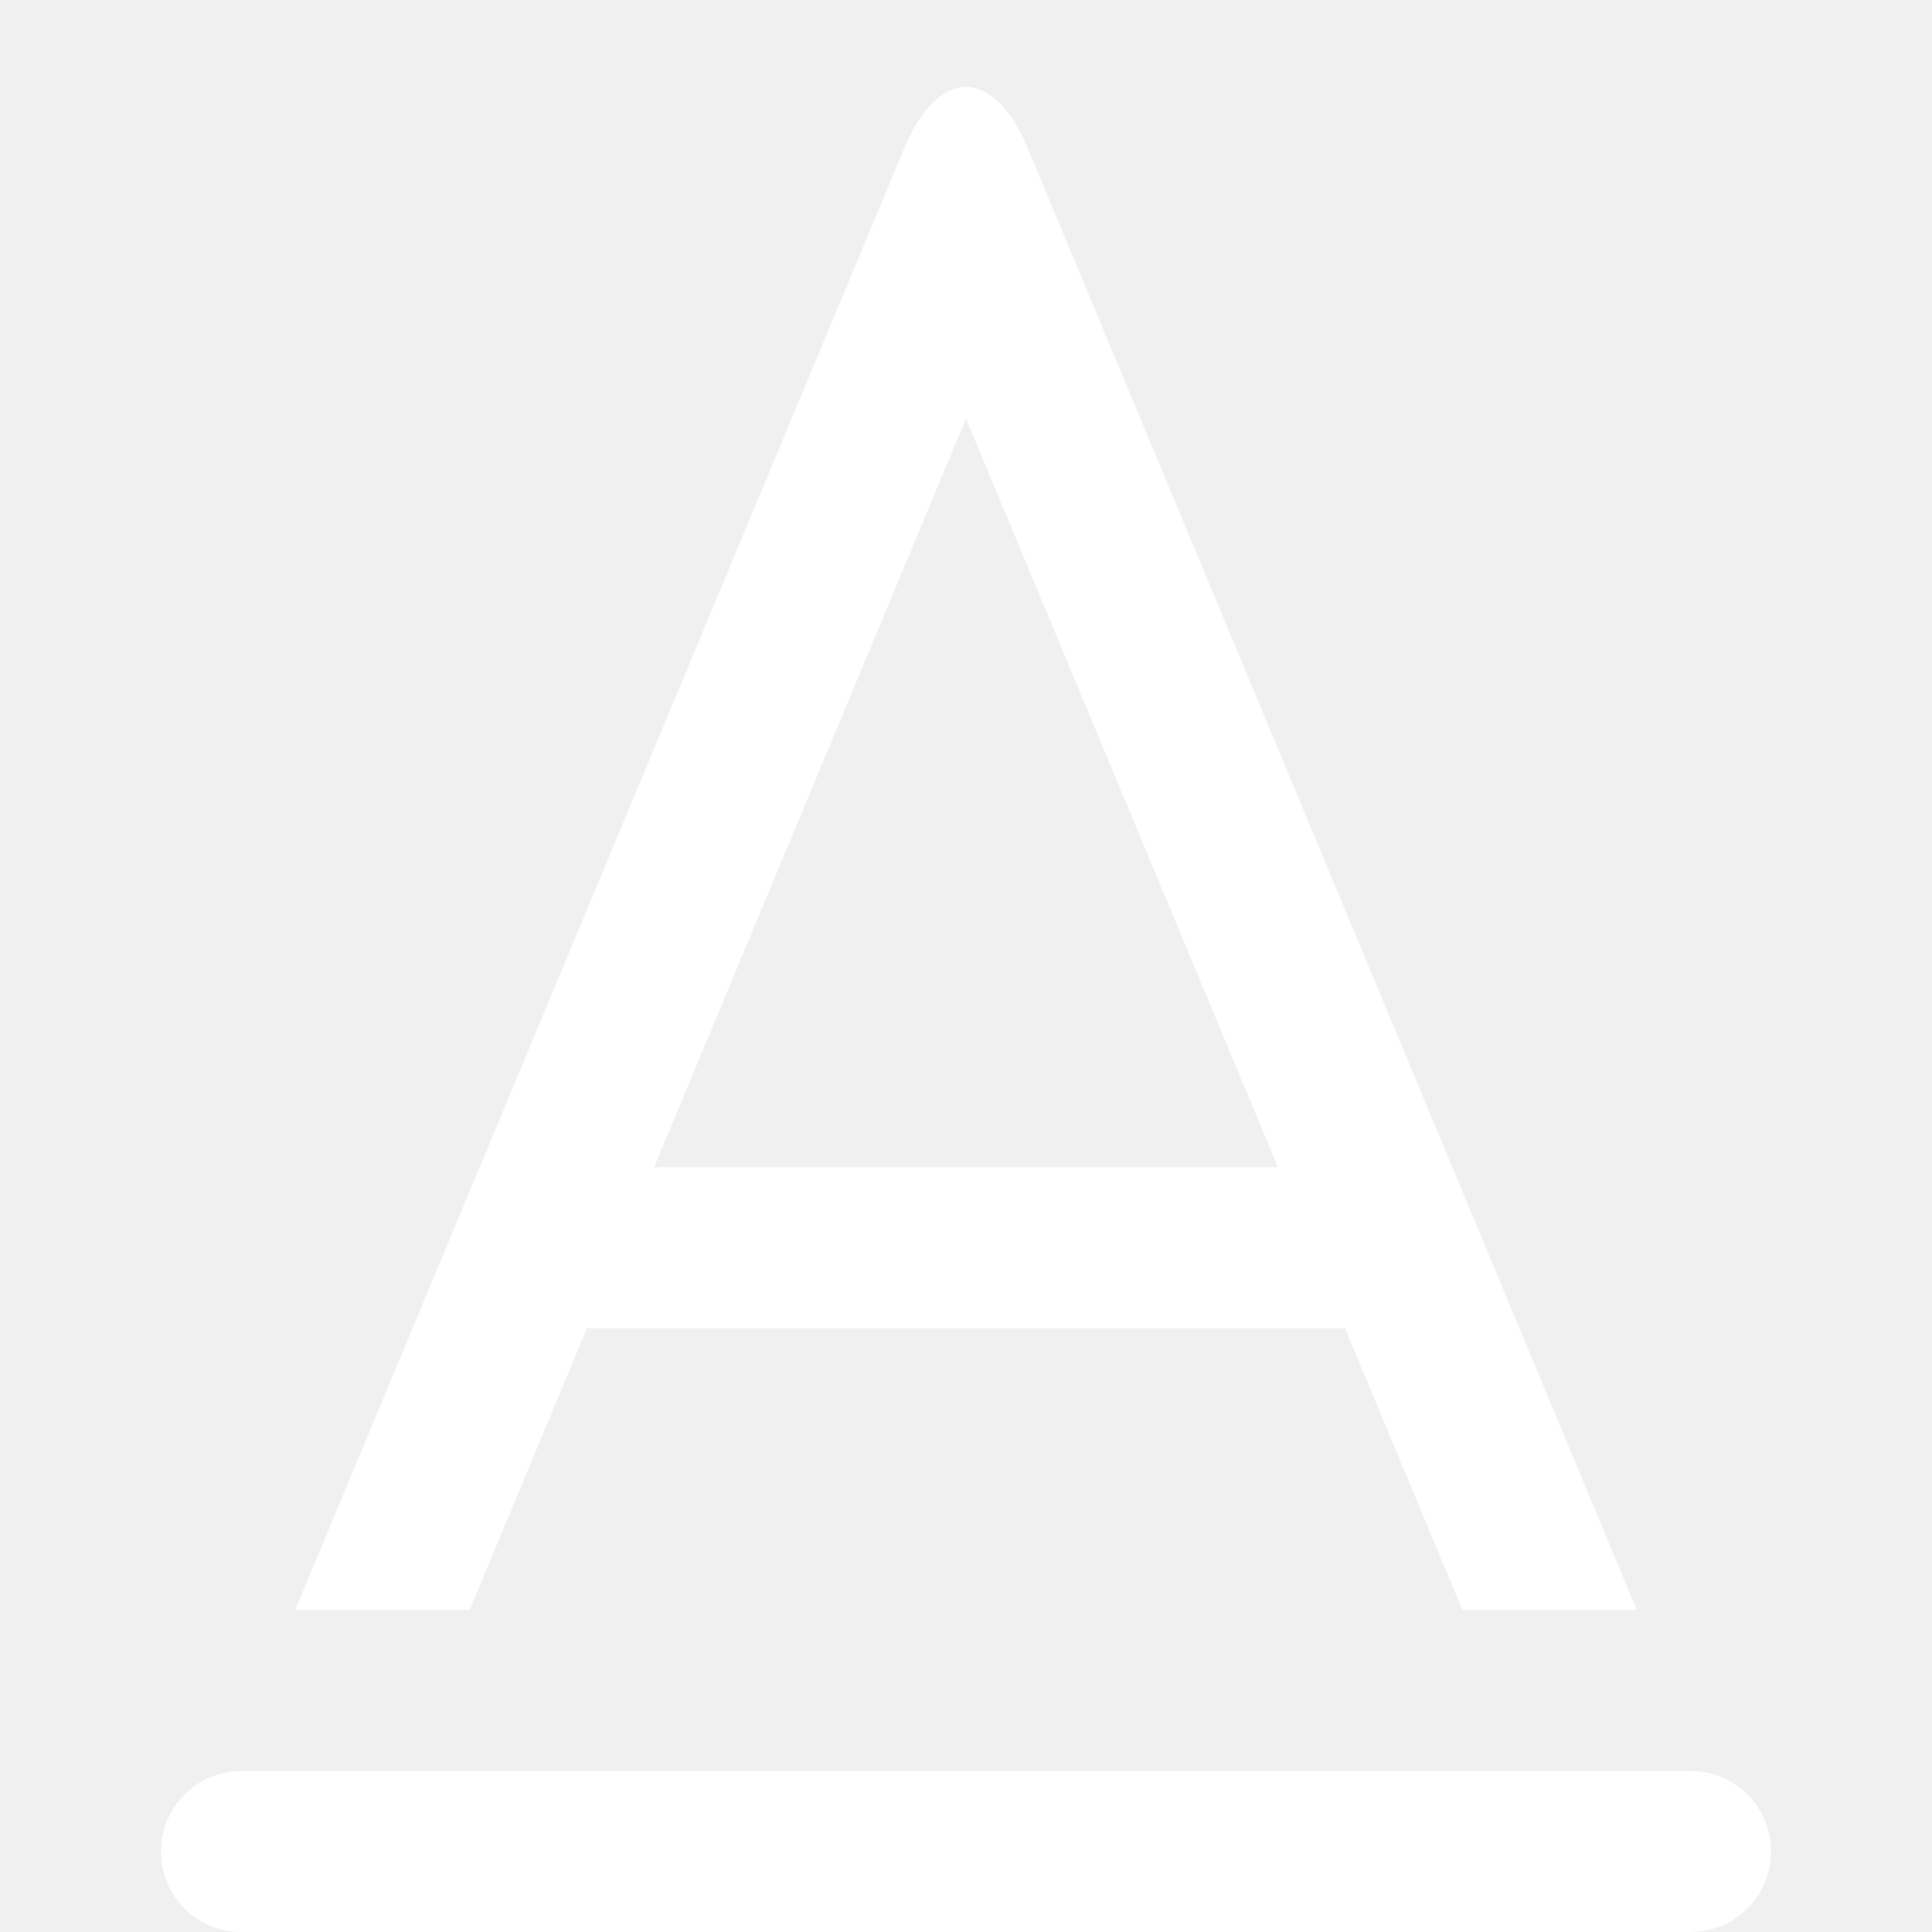
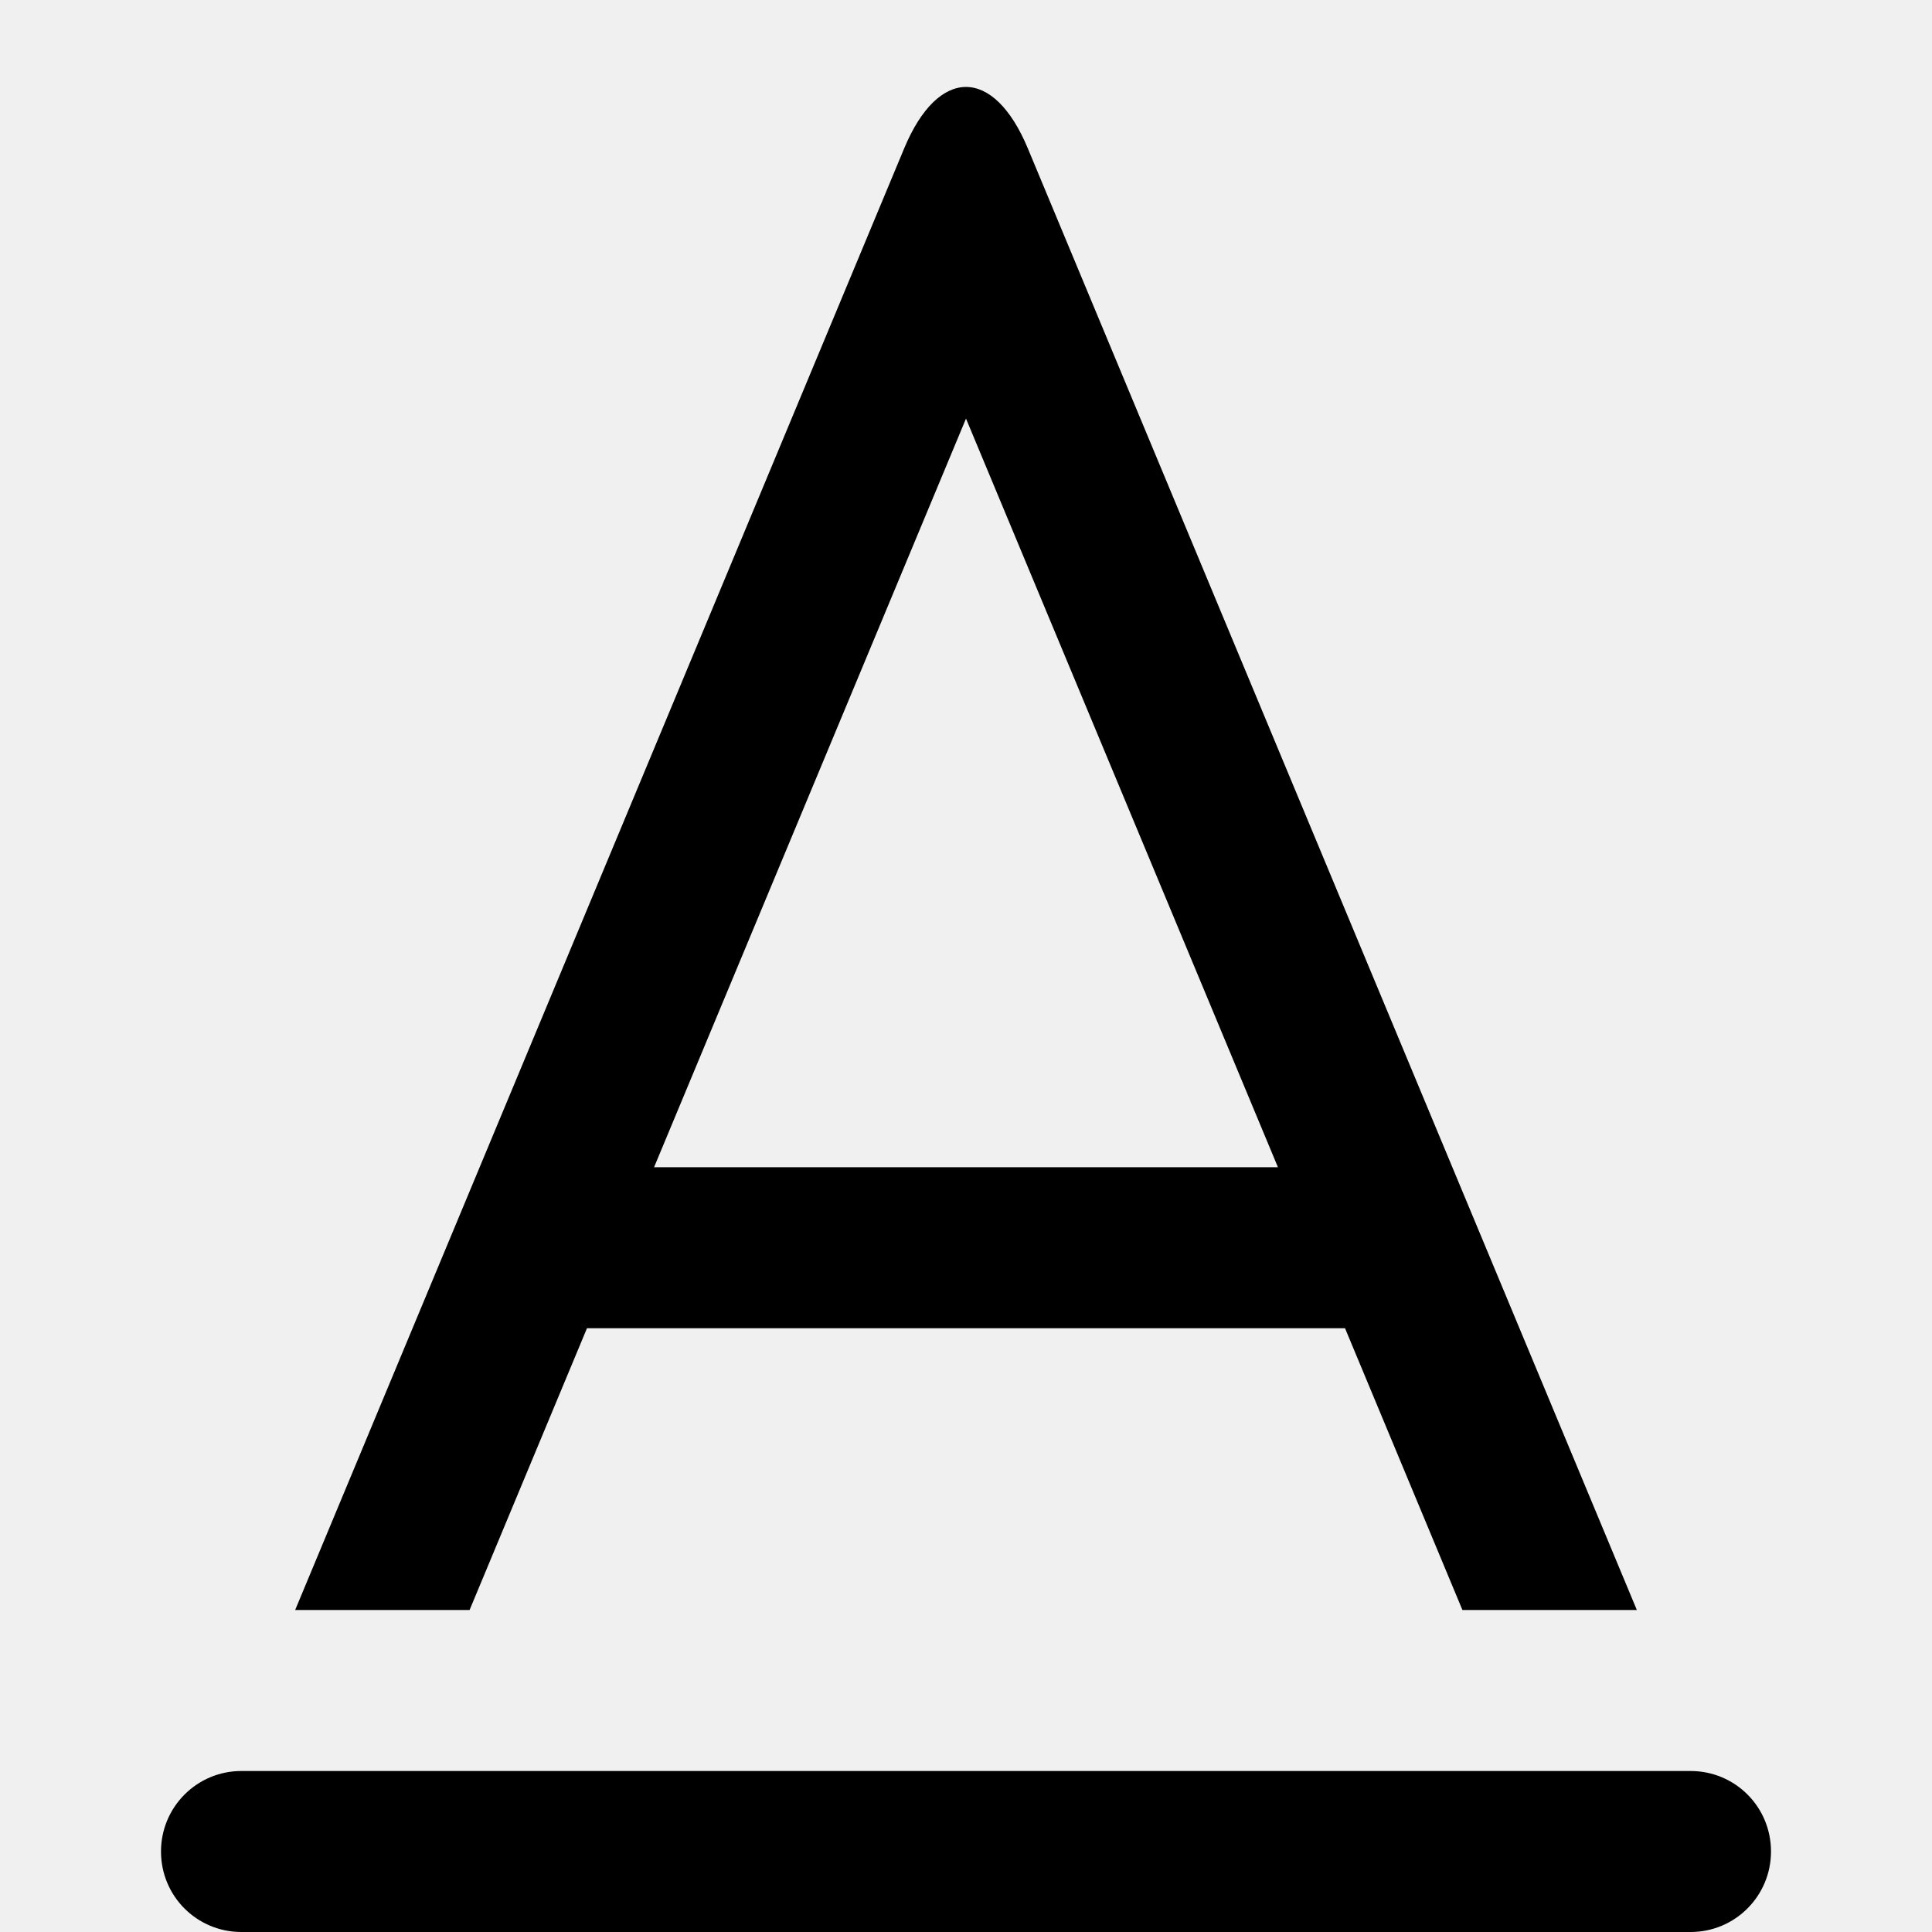
<svg xmlns="http://www.w3.org/2000/svg" width="1200pt" height="1200pt" version="1.1" viewBox="0 0 1200 1200">
-   <path d="m291.67 1e3h-108.34l378.27-907.83c21.207-50.902 55.613-50.859 76.805 0l378.27 907.83h-108.34l-72.914-175h-470.84zm114.58-275h387.5l-193.75-465zm-306.25 425c0-27.613 22.289-50 49.934-50h900.13c27.578 0 49.934 22.191 49.934 50 0 27.613-22.289 50-49.934 50h-900.13c-27.578 0-49.934-22.191-49.934-50z" fill="#fff" />
+   <path d="m291.67 1e3h-108.34l378.27-907.83c21.207-50.902 55.613-50.859 76.805 0l378.27 907.83h-108.34l-72.914-175h-470.84zm114.58-275h387.5l-193.75-465zm-306.25 425c0-27.613 22.289-50 49.934-50h900.13c27.578 0 49.934 22.191 49.934 50 0 27.613-22.289 50-49.934 50h-900.13c-27.578 0-49.934-22.191-49.934-50z" fill="#000" />
</svg>
